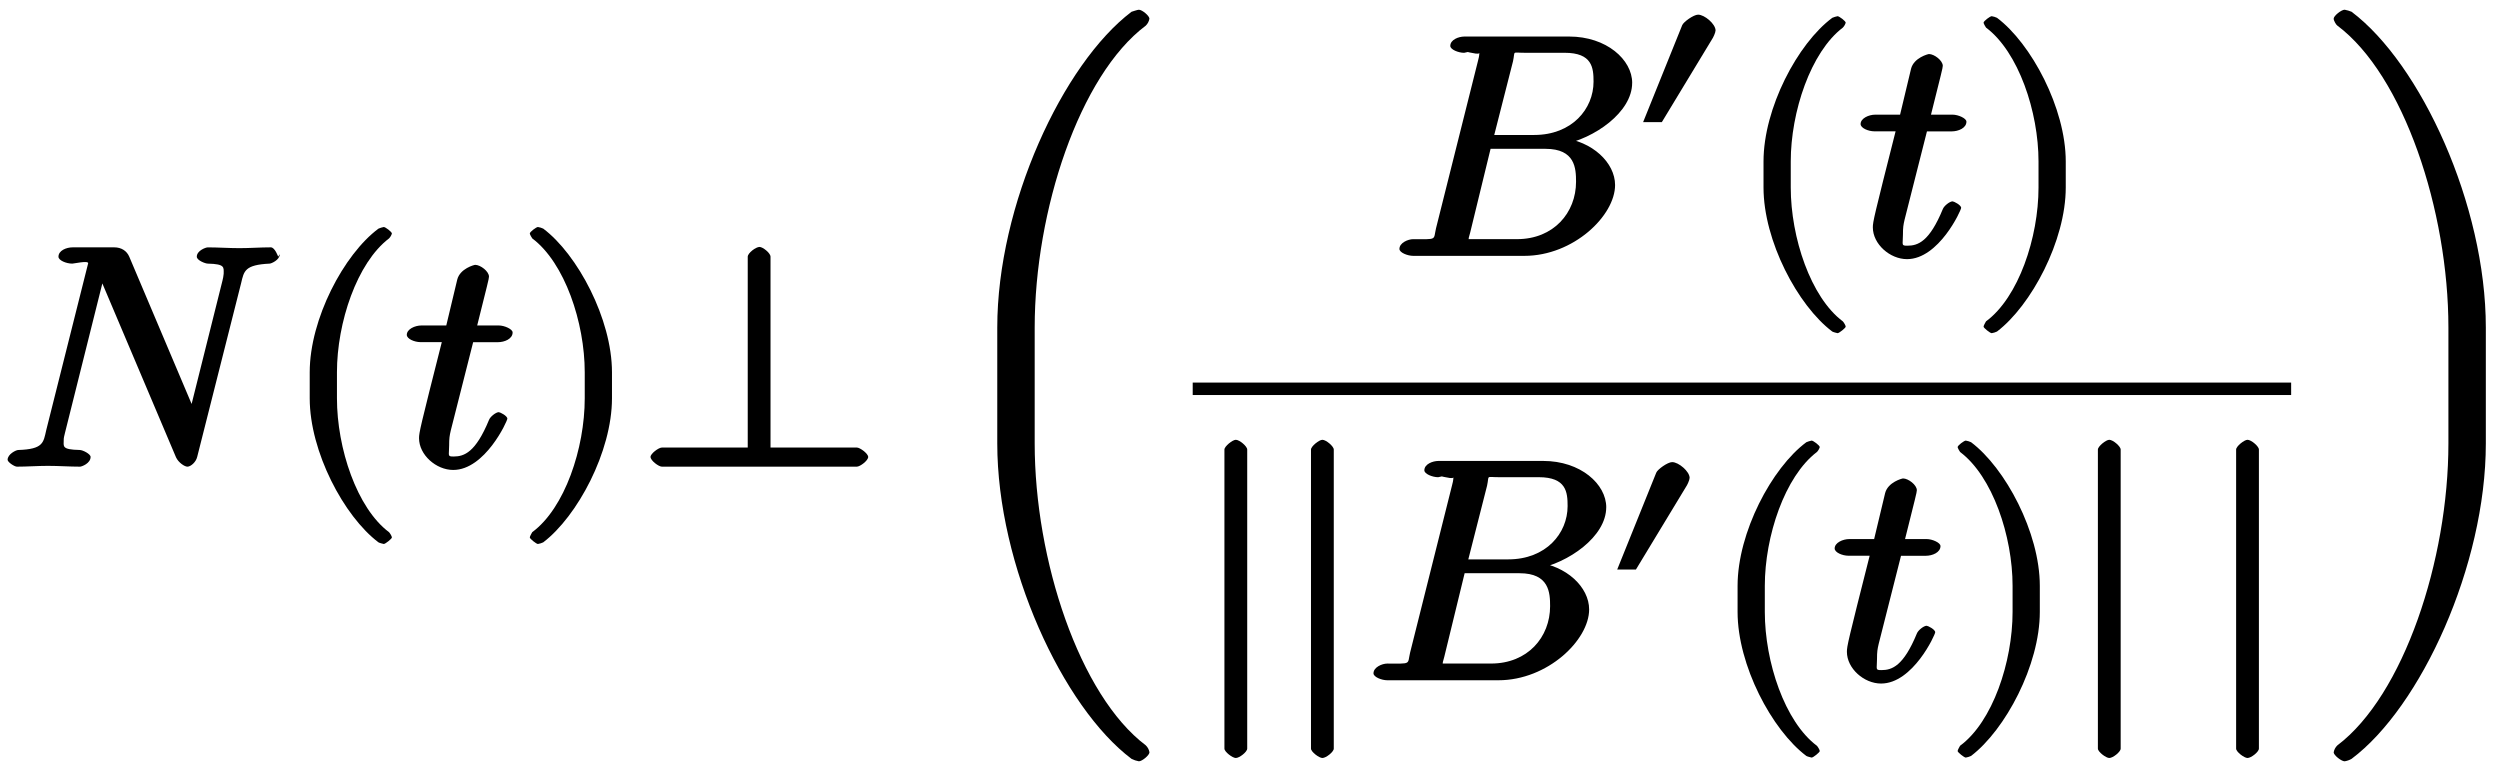
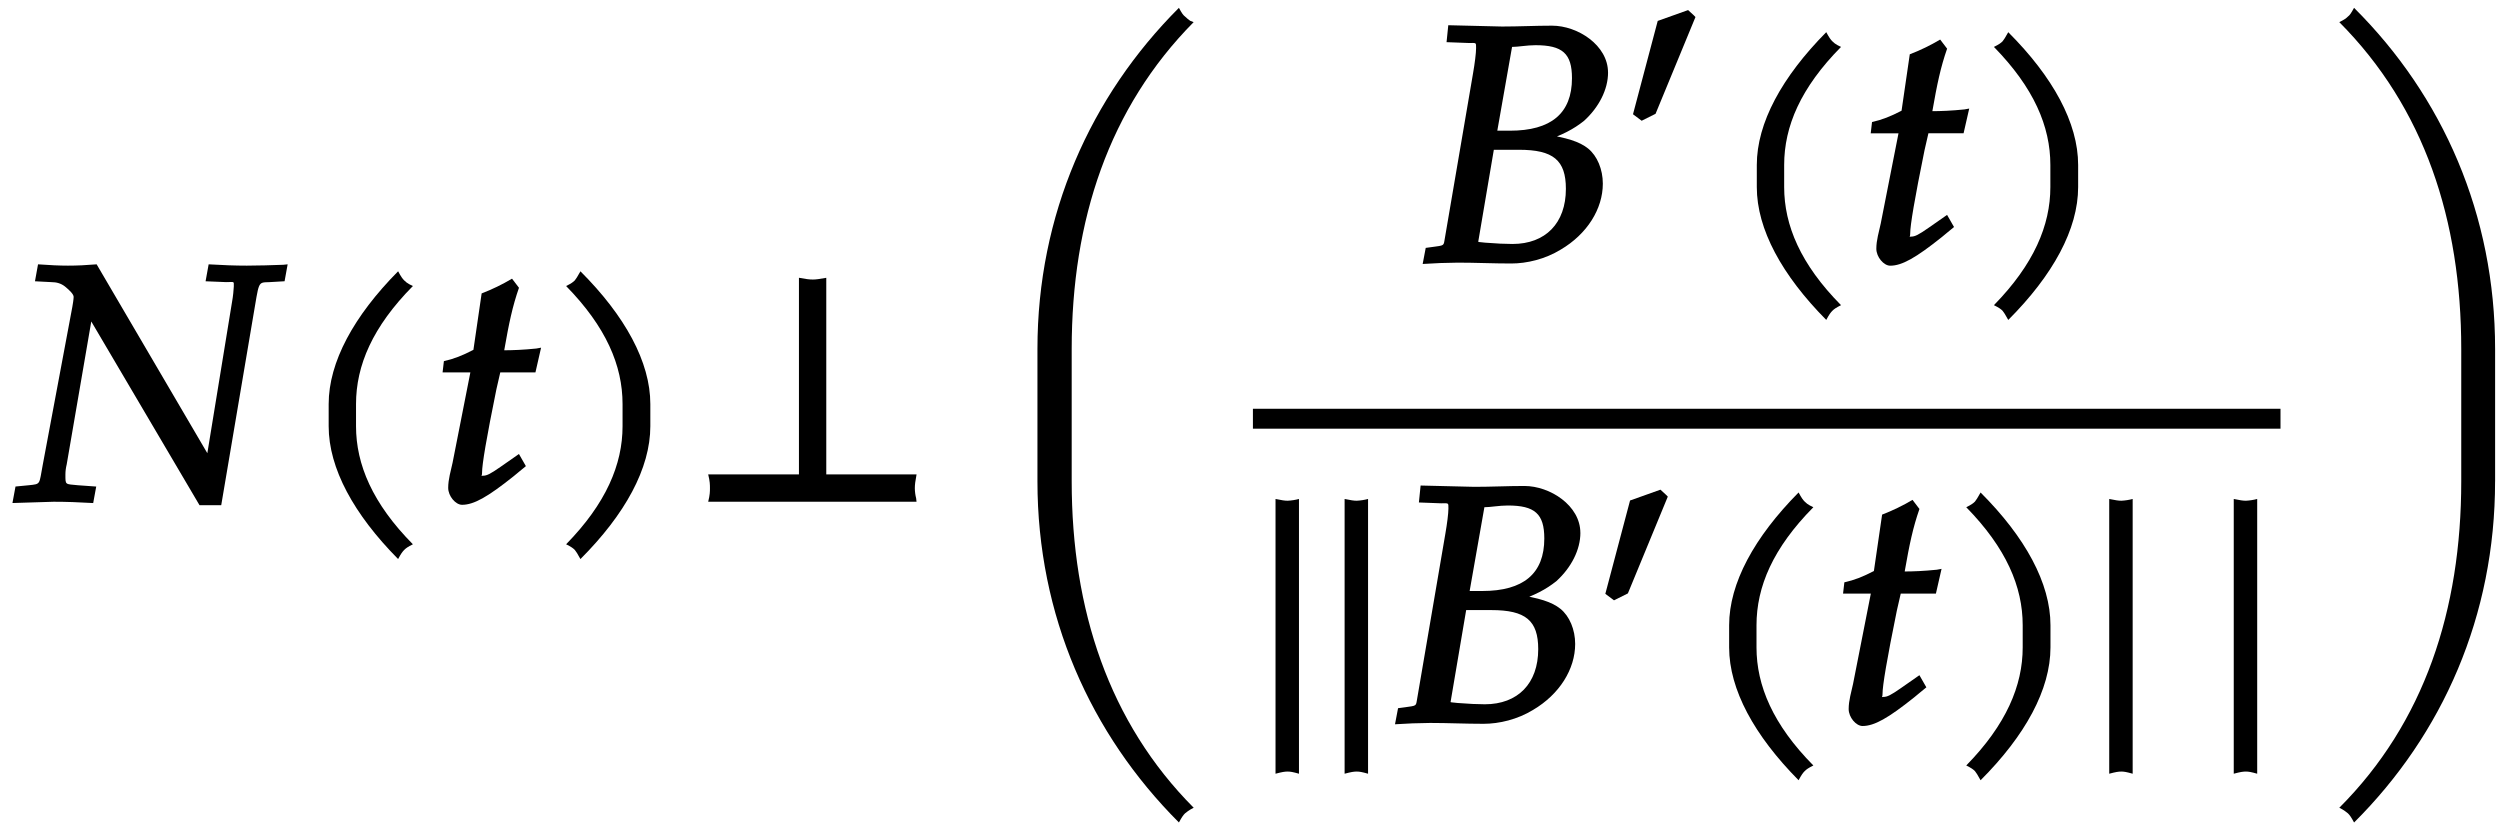
- <svg xmlns="http://www.w3.org/2000/svg" width="128" height="40" viewBox="0 0 96 30">
-   <svg overflow="visible" x=".026" y="17.92">
-     <path d="M10.656-8.063s-.125-.359-.281-.359c-.39 0-.813.031-1.203.031-.406 0-.828-.03-1.219-.03-.078 0-.422.124-.422.358 0 .141.328.266.422.266.672.016.61.14.61.39 0 .048-.032.22-.047.266L7.187-1.828h.391l-2.64-6.234c-.094-.22-.297-.36-.579-.36H2.766c-.25 0-.547.125-.547.36 0 .14.297.265.531.265.063 0 .61-.125.61-.016L1.75-1.405c-.11.484-.11.734-1.078.765-.078 0-.406.157-.406.375C.266-.172.53 0 .625 0 1 0 1.422-.031 1.813-.031c.406 0 .843.031 1.234.031.062 0 .406-.125.406-.375 0-.11-.297-.266-.422-.266-.703-.015-.61-.14-.61-.39 0-.078.017-.14.048-.266l1.469-5.875c-.172-.281-.172-.25-.25-.375L6.733-.359c.094.203.329.359.438.359.125 0 .328-.172.375-.375l1.687-6.672c.11-.469.141-.703 1.094-.75.063 0 .39-.14.39-.36zm0 0" />
+ <svg xmlns="http://www.w3.org/2000/svg" width="120" height="40" viewBox="0 0 90 30">
+   <svg overflow="visible" x=".589" y="18.063">
+     <path d="M9.61-8.531c-.438.015-.876.031-1.313.031-.422 0-.844-.016-1.375-.047l-.11.61.735.03c.312 0 .281-.046.281.157 0 .078-.031.39-.062.547L6.812-1.36l.235-.094L2.89-8.547c-.375.031-.704.047-1.032.047-.312 0-.64-.016-1.078-.047l-.11.61.579.03c.203 0 .36.048.5.157.172.14.313.281.313.375 0 .078-.032.281-.047.36L.953-1.345c-.14.735-.062.703-.5.75l-.484.047-.11.594L1.344 0c.453 0 .89.016 1.422.047l.109-.594-.656-.047c-.469-.047-.453 0-.453-.39 0-.11.015-.235.046-.36l.954-5.547-.25.094L6.594.125h.781l1.14-6.734c.235-1.344.157-1.282.594-1.297l.547-.032.11-.609zm0 0" />
  </svg>
-   <svg overflow="visible" x="10.893" y="17.92">
-     <path d="M4.156 2.719c0-.047-.078-.172-.11-.203-1.234-.922-2-3.22-2-5.141v-1c0-1.906.767-4.203 2-5.14a.457.457 0 00.11-.188c0-.063-.25-.25-.312-.25a1.01 1.01 0 00-.203.062C2.312-8.156 1-5.67 1-3.625v1C1-.578 2.313 1.906 3.64 2.906c.016.016.188.063.204.063.062 0 .312-.203.312-.25zm0 0" />
+   <svg overflow="visible" x="10.536" y="18.063">
+     <path d="M4.203-7.828a.735.735 0 01-.187-.14c-.063-.063-.11-.126-.22-.329-1.593 1.61-2.5 3.266-2.5 4.781v.797c0 1.516.907 3.172 2.5 4.781.11-.203.157-.265.22-.328.062-.062.125-.109.312-.203C2.875.063 2.281-1.344 2.281-2.719v-.797c0-1.39.594-2.78 2.047-4.25zm0 0" />
  </svg>
-   <svg overflow="visible" x="15.544" y="17.92">
-     <path d="M4.14-5.156c0-.125-.312-.266-.53-.266H2.78c.39-1.562.453-1.797.453-1.875 0-.203-.328-.453-.53-.453-.032 0-.579.14-.688.563l-.422 1.765H.64c-.25 0-.563.14-.563.36 0 .156.297.28.531.28h.813C.594-1.515.547-1.311.547-1.093c0 .64.656 1.219 1.312 1.219 1.22 0 2.079-1.875 2.079-1.969 0-.11-.282-.25-.329-.25-.109 0-.328.172-.375.297C2.72-.547 2.281-.39 1.875-.39c-.25 0-.172-.03-.172-.421 0-.282.016-.375.063-.579l.859-3.39h.953c.25 0 .563-.125.563-.375zm0 0" />
+   <svg overflow="visible" x="15.605" y="18.063">
+     <path d="M3.703-5.516c-.453.047-.86.063-1.156.063.172-.984.297-1.578.531-2.25l-.25-.328a7.16 7.16 0 01-1.094.531l-.296 2.031c-.391.203-.704.328-1.063.407l-.047.406h1l-.64 3.25C.625-1.11.53-.813.53-.5c0 .297.266.61.5.61.422 0 .922-.282 1.86-1.032.218-.172.14-.125.437-.36l-.25-.437-.672.469c-.36.25-.484.313-.625.313-.093 0-.031.046-.031-.11 0-.297.156-1.234.516-3l.14-.61h1.266l.203-.89zm0 0" />
  </svg>
-   <svg overflow="visible" x="19.86" y="17.92">
-     <path d="M3.64-2.625v-1c0-2.047-1.328-4.531-2.64-5.516a.774.774 0 00-.203-.062c-.063 0-.313.187-.313.25 0 .031.079.172.094.187 1.25.938 2.016 3.235 2.016 5.141v1c0 1.922-.766 4.219-2.016 5.14-.015.032-.094.157-.094.204 0 .047.25.25.313.25A.774.774 0 001 2.906c1.313-1 2.64-3.484 2.64-5.531zm0 0" />
+   <svg overflow="visible" x="19.646" y="18.063">
+     <path d="M3.766-2.719v-.797c0-1.515-.907-3.171-2.516-4.78-.11.202-.156.265-.203.327-.063.063-.125.11-.313.203 1.438 1.47 2.032 2.86 2.032 4.25v.797c0 1.375-.594 2.781-2.032 4.25.188.094.25.14.313.203.047.063.094.125.203.329C2.86.452 3.766-1.204 3.766-2.72zm0 0" />
  </svg>
-   <svg overflow="visible" x="24.51" y="17.92">
-     <path d="M8.828-.375c0-.125-.312-.36-.437-.36H5.078v-7.327c0-.141-.297-.376-.422-.376-.14 0-.453.235-.453.376v7.328H.906C.781-.734.47-.5.47-.375c0 .14.312.375.437.375h7.485c.125 0 .437-.234.437-.375zm0 0" />
+   <svg overflow="visible" x="24.715" y="18.063">
+     <path d="M8.266-.125a1.514 1.514 0 01-.047-.36c0-.124.015-.25.062-.5h-3.25v-7.077c-.25.046-.375.062-.484.062-.125 0-.25-.016-.5-.063v7.079H.78c.063.25.063.375.063.5 0 .109 0 .234-.063.484h7.5zm0 0" />
  </svg>
-   <svg overflow="visible" x="35.796" y="17.92">
-     <path d="M8.344 10.969a.486.486 0 00-.14-.266C5.655 8.781 3.936 3.578 3.936-.89v-4.453c0-4.484 1.72-9.687 4.266-11.593a.486.486 0 00.14-.266c0-.11-.28-.344-.405-.344-.047 0-.235.063-.282.078-2.64 2-5.156 7.422-5.156 12.125V-.89c0 4.688 2.516 10.125 5.156 12.11a.993.993 0 00.282.094c.125 0 .406-.235.406-.344zm0 0" />
+   <svg overflow="visible" x="35.785" y="18.063">
+     <path d="M7.063-17.313c-.063-.046-.125-.093-.188-.156-.063-.047-.11-.11-.219-.312C3.47-14.594 1.563-10.328 1.563-5.5v4.766c0 4.828 1.906 9.093 5.093 12.28.11-.202.157-.265.219-.327.063-.047.125-.11.313-.203C4.14 7.953 2.796 3.89 2.796-.734V-5.5c0-4.64 1.344-8.688 4.39-11.766zm0 0" />
  </svg>
-   <svg overflow="visible" x="53.442" y="9.825">
-     <path d="M9.234-6.64c0-.891-.984-1.782-2.421-1.782H2.796c-.235 0-.547.125-.547.36 0 .14.313.265.531.265l.14-.031s.11.031.313.062c.22.016.125-.093.125.063 0 .047-.015.078-.046.219l-1.61 6.421c-.11.47.063.422-.875.422-.203 0-.531.141-.531.375 0 .141.312.266.531.266h4.266c1.89 0 3.484-1.547 3.484-2.719 0-.86-.875-1.687-2.047-1.812v.265c1.25-.234 2.703-1.25 2.703-2.375zM7.75-6.689c0 1.047-.828 2.047-2.281 2.047H3.937l.72-2.828c.093-.422-.063-.328.452-.328h1.532c1.062 0 1.109.578 1.109 1.11zm-.672 3.844c0 1.188-.86 2.203-2.266 2.203h-1.89c-.125-.015.031.11.031 0 0-.03 0-.046.063-.265l.78-3.203h2.11c1.14 0 1.172.75 1.172 1.265zm0 0" />
+   <svg overflow="visible" x="51.076" y="9.455">
+     <path d="M6.813-6.844c0-.984-1.094-1.687-2.016-1.687-.594 0-1.203.031-1.797.031l-1.938-.047-.062.61.797.03c.281 0 .266-.03.266.188 0 .172-.047.547-.11.907L.922-.782C.89-.577.875-.624.25-.531L.14.048A21.28 21.28 0 011.407 0c.64 0 1.266.031 1.922.031.563 0 1.219-.156 1.781-.5.954-.562 1.516-1.469 1.516-2.375 0-.515-.203-1-.531-1.265-.313-.25-.766-.391-1.594-.516v.266c.688-.25 1.063-.438 1.453-.75.531-.485.86-1.125.86-1.735zM5.296-2.656c0 1.234-.734 1.984-1.922 1.984-.25 0-.594-.015-.984-.047-.079-.015-.22-.015-.25-.031l.562-3.313h.906c1.235 0 1.688.375 1.688 1.407zm.219-3.985c0 1.266-.75 1.891-2.235 1.891h-.453l.531-3.016c.22 0 .532-.062.844-.062.969 0 1.313.297 1.313 1.187zm0 0" />
  </svg>
-   <svg overflow="visible" x="62.815" y="5.485">
-     <path d="M3.063-4.313c0-.25-.422-.609-.672-.609-.172 0-.563.281-.61.406l-1.5 3.72H1L2.922-3.97c.047-.062.14-.265.14-.344zm0 0" />
+   <svg overflow="visible" x="58.381" y="5.222">
+     <path d="M2.594-4.672l-.203-.187-1.094.39-.89 3.36.312.234.5-.25 1.437-3.484zm0 0" />
  </svg>
-   <svg overflow="visible" x="66.719" y="9.825">
-     <path d="M4.156 2.719c0-.047-.078-.172-.11-.203-1.234-.922-2-3.22-2-5.141v-1c0-1.906.767-4.203 2-5.14a.457.457 0 00.11-.188c0-.063-.25-.25-.312-.25a1.01 1.01 0 00-.203.062C2.312-8.156 1-5.67 1-3.625v1C1-.578 2.313 1.906 3.64 2.906c.016.016.188.063.204.063.062 0 .312-.203.312-.25zm0 0" />
+   <svg overflow="visible" x="61.949" y="9.455">
+     <path d="M4.203-7.828a.735.735 0 01-.187-.14c-.063-.063-.11-.126-.22-.329-1.593 1.61-2.5 3.266-2.5 4.781v.797c0 1.516.907 3.172 2.5 4.781.11-.203.157-.265.22-.328.062-.062.125-.109.312-.203C2.875.063 2.281-1.344 2.281-2.719v-.797c0-1.39.594-2.78 2.047-4.25zm0 0" />
  </svg>
-   <svg overflow="visible" x="71.37" y="9.825">
-     <path d="M4.14-5.156c0-.125-.312-.266-.53-.266H2.78c.39-1.562.453-1.797.453-1.875 0-.203-.328-.453-.53-.453-.032 0-.579.14-.688.563l-.422 1.765H.64c-.25 0-.563.14-.563.36 0 .156.297.28.531.28h.813C.594-1.515.547-1.311.547-1.093c0 .64.656 1.219 1.312 1.219 1.22 0 2.079-1.875 2.079-1.969 0-.11-.282-.25-.329-.25-.109 0-.328.172-.375.297C2.72-.547 2.281-.39 1.875-.39c-.25 0-.172-.03-.172-.421 0-.282.016-.375.063-.579l.859-3.39h.953c.25 0 .563-.125.563-.375zm0 0" />
+   <svg overflow="visible" x="67.018" y="9.455">
+     <path d="M3.703-5.516c-.453.047-.86.063-1.156.063.172-.984.297-1.578.531-2.25l-.25-.328a7.16 7.16 0 01-1.094.531l-.296 2.031c-.391.203-.704.328-1.063.407l-.047.406h1l-.64 3.25C.625-1.11.53-.813.53-.5c0 .297.266.61.5.61.422 0 .922-.282 1.86-1.032.218-.172.14-.125.437-.36l-.25-.437-.672.469c-.36.25-.484.313-.625.313-.093 0-.031.046-.031-.11 0-.297.156-1.234.516-3l.14-.61h1.266l.203-.89zm0 0" />
  </svg>
-   <svg overflow="visible" x="75.685" y="9.825">
-     <path d="M3.64-2.625v-1c0-2.047-1.328-4.531-2.64-5.516a.774.774 0 00-.203-.062c-.063 0-.313.187-.313.25 0 .031.079.172.094.187 1.25.938 2.016 3.235 2.016 5.141v1c0 1.922-.766 4.219-2.016 5.14-.015.032-.094.157-.094.204 0 .047.25.25.313.25A.774.774 0 001 2.906c1.313-1 2.64-3.484 2.64-5.531zm0 0" />
+   <svg overflow="visible" x="71.047" y="9.455">
+     <path d="M3.766-2.719v-.797c0-1.515-.907-3.171-2.516-4.78-.11.202-.156.265-.203.327-.063.063-.125.11-.313.203 1.438 1.47 2.032 2.86 2.032 4.25v.797c0 1.375-.594 2.781-2.032 4.25.188.094.25.14.313.203.047.063.094.125.203.329C2.86.452 3.766-1.204 3.766-2.72zm0 0" />
  </svg>
-   <path d="M45.8 14.93h42.18" fill="none" stroke-width=".478" stroke="#000" stroke-miterlimit="10" />
+   <path d="M45.105 15.074h36.993" fill="none" stroke-width=".717" stroke="#000" stroke-miterlimit="10" />
+   <svg overflow="visible" x="45.107" y="26.026">
+     <path d="M1.656 1.656v-9.719A1.95 1.95 0 011.25-8c-.11 0-.203-.016-.438-.063v9.891c.235-.062.329-.078.438-.078.094 0 .188.016.406.078zm0 0" />
+   </svg>
+   <svg overflow="visible" x="47.594" y="26.026">
+     <path d="M1.656 1.656v-9.719A1.95 1.95 0 011.25-8c-.11 0-.203-.016-.438-.063v9.891c.235-.062.329-.078.438-.078.094 0 .188.016.406.078zm0 0" />
+   </svg>
+   <svg overflow="visible" x="50.08" y="26.026">
+     <path d="M6.813-6.844c0-.984-1.094-1.687-2.016-1.687-.594 0-1.203.031-1.797.031l-1.938-.047-.062.61.797.03c.281 0 .266-.03.266.188 0 .172-.047.547-.11.907L.922-.782C.89-.577.875-.624.25-.531L.14.048A21.28 21.28 0 011.407 0c.64 0 1.266.031 1.922.031.563 0 1.219-.156 1.781-.5.954-.562 1.516-1.469 1.516-2.375 0-.515-.203-1-.531-1.265-.313-.25-.766-.391-1.594-.516v.266c.688-.25 1.063-.438 1.453-.75.531-.485.86-1.125.86-1.735zM5.296-2.656c0 1.234-.734 1.984-1.922 1.984-.25 0-.594-.015-.984-.047-.079-.015-.22-.015-.25-.031l.562-3.313h.906c1.235 0 1.688.375 1.688 1.407zm.219-3.985c0 1.266-.75 1.891-2.235 1.891h-.453l.531-3.016c.22 0 .532-.062.844-.062.969 0 1.313.297 1.313 1.187zm0 0" />
+   </svg>
  <g>
-     <svg overflow="visible" x="45.799" y="26.122">
-       <path d="M2.094 2.625V-8.859c0-.125-.297-.375-.438-.375-.125 0-.437.25-.437.375V2.625c0 .125.312.36.437.36.14 0 .438-.235.438-.36zm0 0" />
-     </svg>
-     <svg overflow="visible" x="49.123" y="26.122">
-       <path d="M2.094 2.625V-8.859c0-.125-.297-.375-.438-.375-.125 0-.437.25-.437.375V2.625c0 .125.312.36.437.36.14 0 .438-.235.438-.36zm0 0" />
-     </svg>
-     <svg overflow="visible" x="52.446" y="26.122">
-       <path d="M9.234-6.64c0-.891-.984-1.782-2.421-1.782H2.796c-.235 0-.547.125-.547.36 0 .14.313.265.531.265l.14-.031s.11.031.313.062c.22.016.125-.093.125.063 0 .047-.015.078-.046.219l-1.61 6.421c-.11.47.063.422-.875.422-.203 0-.531.141-.531.375 0 .141.312.266.531.266h4.266c1.89 0 3.484-1.547 3.484-2.719 0-.86-.875-1.687-2.047-1.812v.265c1.25-.234 2.703-1.25 2.703-2.375zM7.75-6.689c0 1.047-.828 2.047-2.281 2.047H3.937l.72-2.828c.093-.422-.063-.328.452-.328h1.532c1.062 0 1.109.578 1.109 1.11zm-.672 3.844c0 1.188-.86 2.203-2.266 2.203h-1.89c-.125-.015.031.11.031 0 0-.03 0-.046.063-.265l.78-3.203h2.11c1.14 0 1.172.75 1.172 1.265zm0 0" />
+     <svg overflow="visible" x="57.385" y="22.487">
+       <path d="M2.594-4.672l-.203-.187-1.094.39-.89 3.36.312.234.5-.25 1.437-3.484zm0 0" />
    </svg>
  </g>
  <g>
-     <svg overflow="visible" x="61.819" y="22.667">
-       <path d="M3.063-4.313c0-.25-.422-.609-.672-.609-.172 0-.563.281-.61.406l-1.5 3.72H1L2.922-3.97c.047-.062.14-.265.14-.344zm0 0" />
+     <svg overflow="visible" x="60.953" y="26.026">
+       <path d="M4.203-7.828a.735.735 0 01-.187-.14c-.063-.063-.11-.126-.22-.329-1.593 1.61-2.5 3.266-2.5 4.781v.797c0 1.516.907 3.172 2.5 4.781.11-.203.157-.265.22-.328.062-.062.125-.109.312-.203C2.875.063 2.281-1.344 2.281-2.719v-.797c0-1.39.594-2.78 2.047-4.25zm0 0" />
+     </svg>
+     <svg overflow="visible" x="66.022" y="26.026">
+       <path d="M3.703-5.516c-.453.047-.86.063-1.156.063.172-.984.297-1.578.531-2.25l-.25-.328a7.16 7.16 0 01-1.094.531l-.296 2.031c-.391.203-.704.328-1.063.407l-.047.406h1l-.64 3.25C.625-1.11.53-.813.53-.5c0 .297.266.61.5.61.422 0 .922-.282 1.86-1.032.218-.172.14-.125.437-.36l-.25-.437-.672.469c-.36.25-.484.313-.625.313-.093 0-.031.046-.031-.11 0-.297.156-1.234.516-3l.14-.61h1.266l.203-.89zm0 0" />
    </svg>
  </g>
  <g>
-     <svg overflow="visible" x="65.723" y="26.122">
-       <path d="M4.156 2.719c0-.047-.078-.172-.11-.203-1.234-.922-2-3.22-2-5.141v-1c0-1.906.767-4.203 2-5.14a.457.457 0 00.11-.188c0-.063-.25-.25-.312-.25a1.01 1.01 0 00-.203.062C2.312-8.156 1-5.67 1-3.625v1C1-.578 2.313 1.906 3.64 2.906c.016.016.188.063.204.063.062 0 .312-.203.312-.25zm0 0" />
+     <svg overflow="visible" x="70.051" y="26.026">
+       <path d="M3.766-2.719v-.797c0-1.515-.907-3.171-2.516-4.78-.11.202-.156.265-.203.327-.063.063-.125.11-.313.203 1.438 1.47 2.032 2.86 2.032 4.25v.797c0 1.375-.594 2.781-2.032 4.25.188.094.25.14.313.203.047.063.094.125.203.329C2.86.452 3.766-1.204 3.766-2.72zm0 0" />
    </svg>
-     <svg overflow="visible" x="70.374" y="26.122">
-       <path d="M4.14-5.156c0-.125-.312-.266-.53-.266H2.78c.39-1.562.453-1.797.453-1.875 0-.203-.328-.453-.53-.453-.032 0-.579.14-.688.563l-.422 1.765H.64c-.25 0-.563.14-.563.36 0 .156.297.28.531.28h.813C.594-1.515.547-1.311.547-1.093c0 .64.656 1.219 1.312 1.219 1.22 0 2.079-1.875 2.079-1.969 0-.11-.282-.25-.329-.25-.109 0-.328.172-.375.297C2.72-.547 2.281-.39 1.875-.39c-.25 0-.172-.03-.172-.421 0-.282.016-.375.063-.579l.859-3.39h.953c.25 0 .563-.125.563-.375zm0 0" />
-     </svg>
-     <svg overflow="visible" x="74.689" y="26.122">
-       <path d="M3.64-2.625v-1c0-2.047-1.328-4.531-2.64-5.516a.774.774 0 00-.203-.062c-.063 0-.313.187-.313.25 0 .031.079.172.094.187 1.25.938 2.016 3.235 2.016 5.141v1c0 1.922-.766 4.219-2.016 5.14-.015.032-.094.157-.094.204 0 .047.25.25.313.25A.774.774 0 001 2.906c1.313-1 2.64-3.484 2.64-5.531zm0 0" />
-     </svg>
-     <svg overflow="visible" x="79.34" y="26.122">
-       <path d="M2.094 2.625V-8.859c0-.125-.297-.375-.438-.375-.125 0-.437.25-.437.375V2.625c0 .125.312.36.437.36.14 0 .438-.235.438-.36zm0 0" />
+     <svg overflow="visible" x="75.12" y="26.026">
+       <path d="M1.656 1.656v-9.719A1.95 1.95 0 011.25-8c-.11 0-.203-.016-.438-.063v9.891c.235-.062.329-.078.438-.078.094 0 .188.016.406.078zm0 0" />
    </svg>
  </g>
  <g>
-     <svg overflow="visible" x="84.648" y="26.122">
-       <path d="M2.094 2.625V-8.859c0-.125-.297-.375-.438-.375-.125 0-.437.25-.437.375V2.625c0 .125.312.36.437.36.14 0 .438-.235.438-.36zm0 0" />
+     <svg overflow="visible" x="79.603" y="26.026">
+       <path d="M1.656 1.656v-9.719A1.95 1.95 0 011.25-8c-.11 0-.203-.016-.438-.063v9.891c.235-.062.329-.078.438-.078.094 0 .188.016.406.078zm0 0" />
    </svg>
  </g>
  <g>
-     <svg overflow="visible" x="89.175" y="17.92">
-       <path d="M6.281-.89v-4.454c0-4.703-2.5-10.125-5.156-12.125a1.32 1.32 0 00-.266-.078c-.125 0-.421.235-.421.344 0 .078.093.234.14.265 2.547 1.907 4.266 7.11 4.266 11.594V-.89c0 4.47-1.719 9.672-4.266 11.594a.486.486 0 00-.14.266c0 .11.296.344.421.344a.77.77 0 00.266-.094C3.781 9.234 6.281 3.797 6.281-.891zm0 0" />
+     <svg overflow="visible" x="83.293" y="18.063">
+       <path d="M6.531-.734V-5.5c0-4.828-1.875-9.094-5.078-12.281-.11.203-.156.265-.219.312-.062.063-.125.11-.312.203 3.062 3.078 4.39 7.125 4.39 11.766v4.766c0 4.625-1.328 8.687-4.39 11.75.187.093.25.156.312.203.063.062.11.125.22.328C4.655 8.359 6.53 4.094 6.53-.734zm0 0" />
    </svg>
  </g>
</svg>
